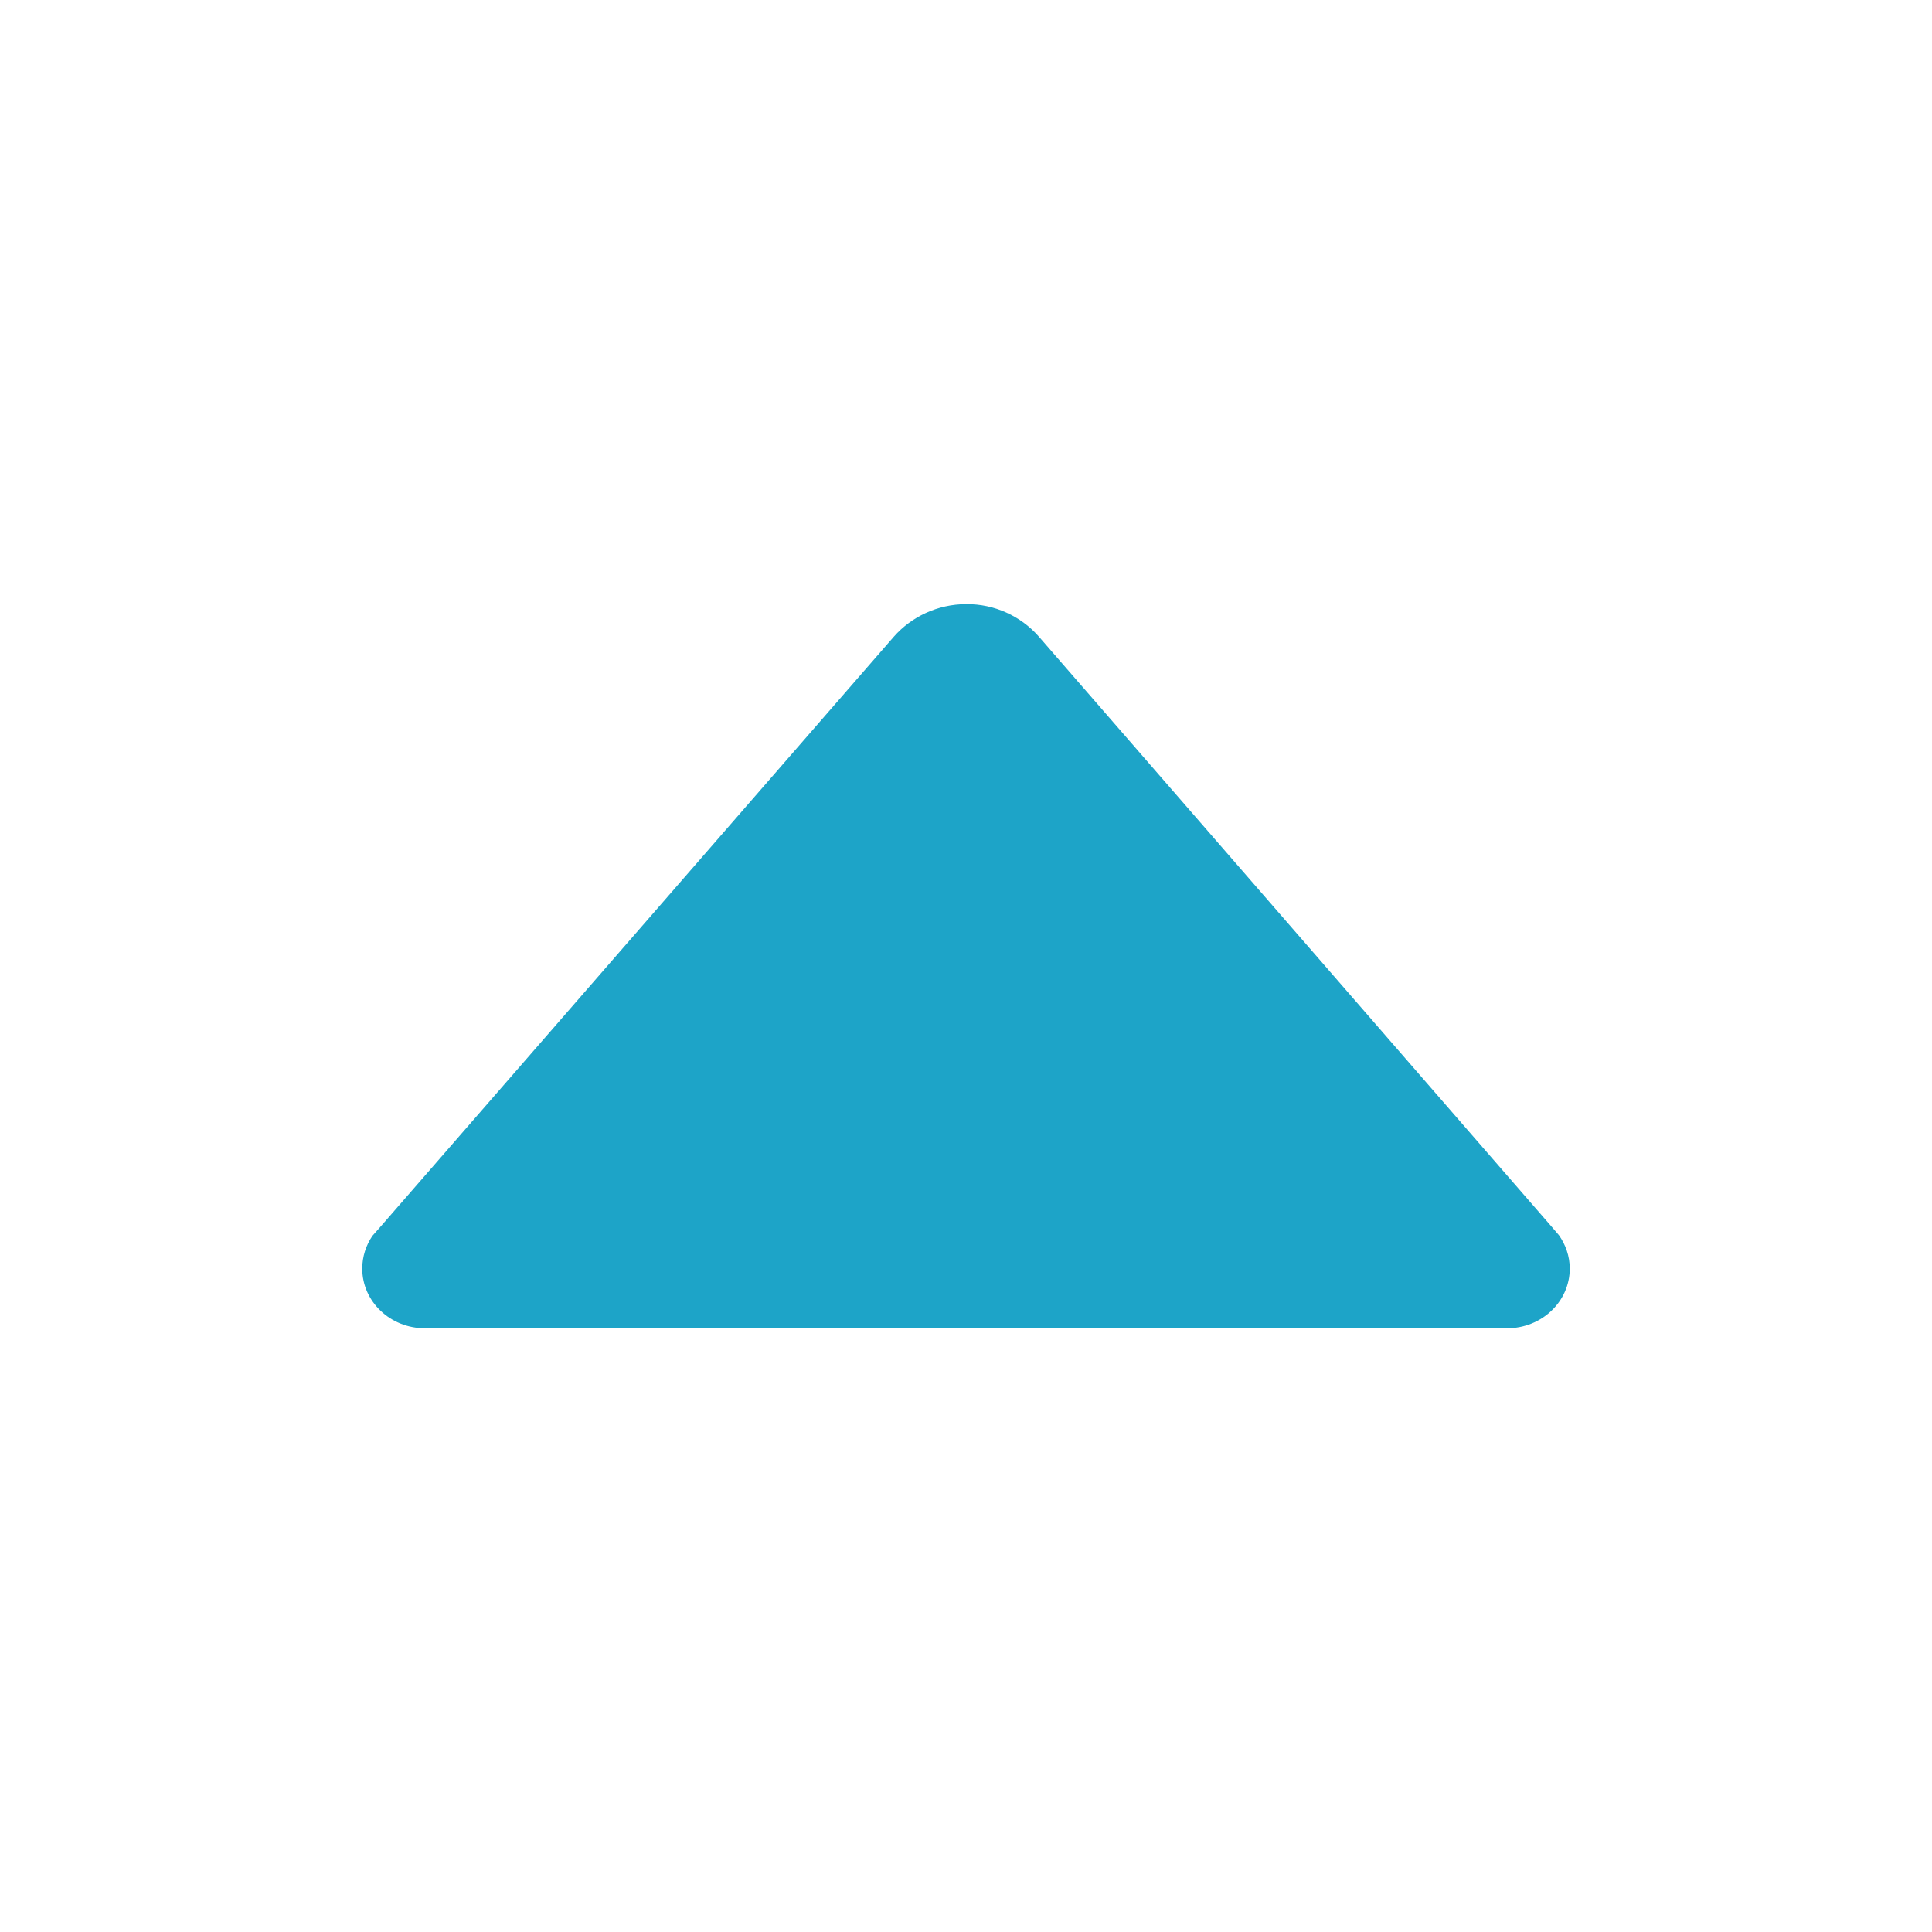
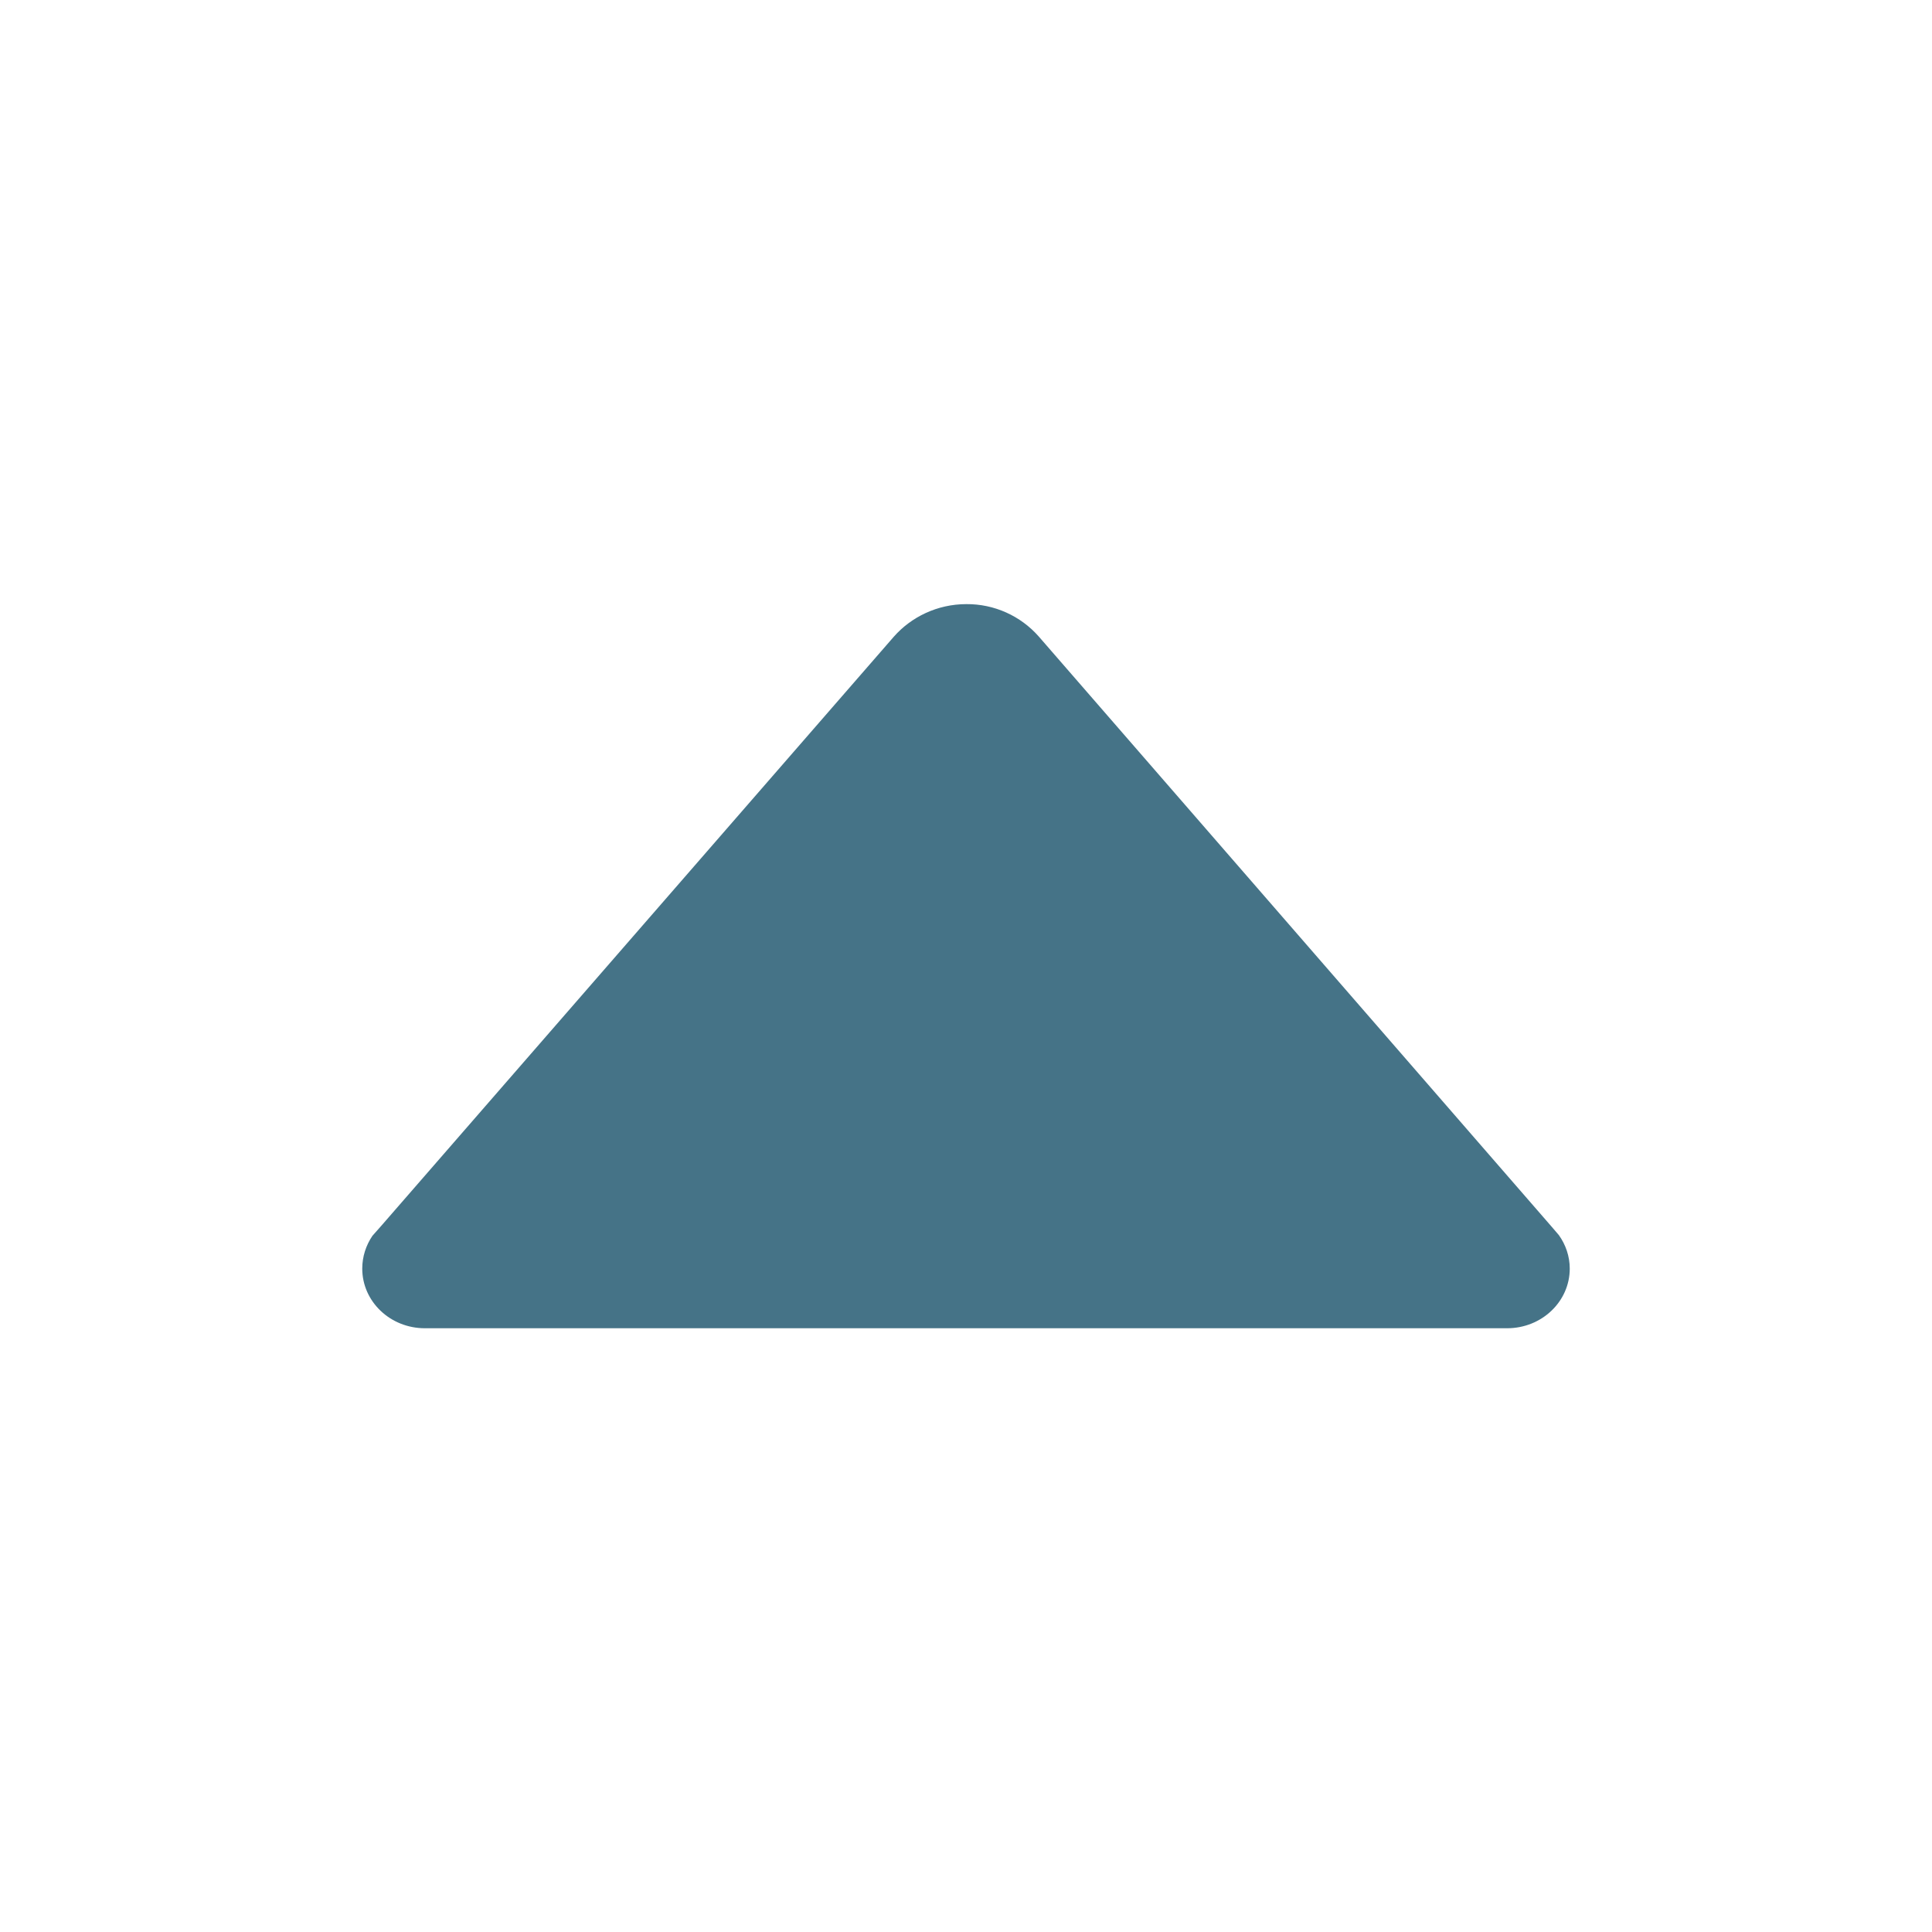
<svg xmlns="http://www.w3.org/2000/svg" height="512" width="512">
-   <path d="M413.1 327.3l-1.8-2.1-136-156.5a25.3 25.3 0 00-19.2-8.6c-7.7 0-14.6 3.4-19.2 8.6L101 324.9l-2.3 2.6C97 330 96 333 96 336.2c0 8.7 7.4 15.8 16.6 15.8h286.8c9.2 0 16.6-7.1 16.6-15.8 0-3.3-1.1-6.4-2.9-8.9z" fill="#1da4c8" />
+   <path d="M413.1 327.3l-1.8-2.1-136-156.5a25.3 25.3 0 00-19.2-8.6c-7.7 0-14.6 3.4-19.2 8.6L101 324.9l-2.3 2.6C97 330 96 333 96 336.2c0 8.7 7.4 15.8 16.6 15.8h286.8c9.2 0 16.6-7.1 16.6-15.8 0-3.3-1.1-6.4-2.9-8.9z" fill="#457387" />
</svg>
